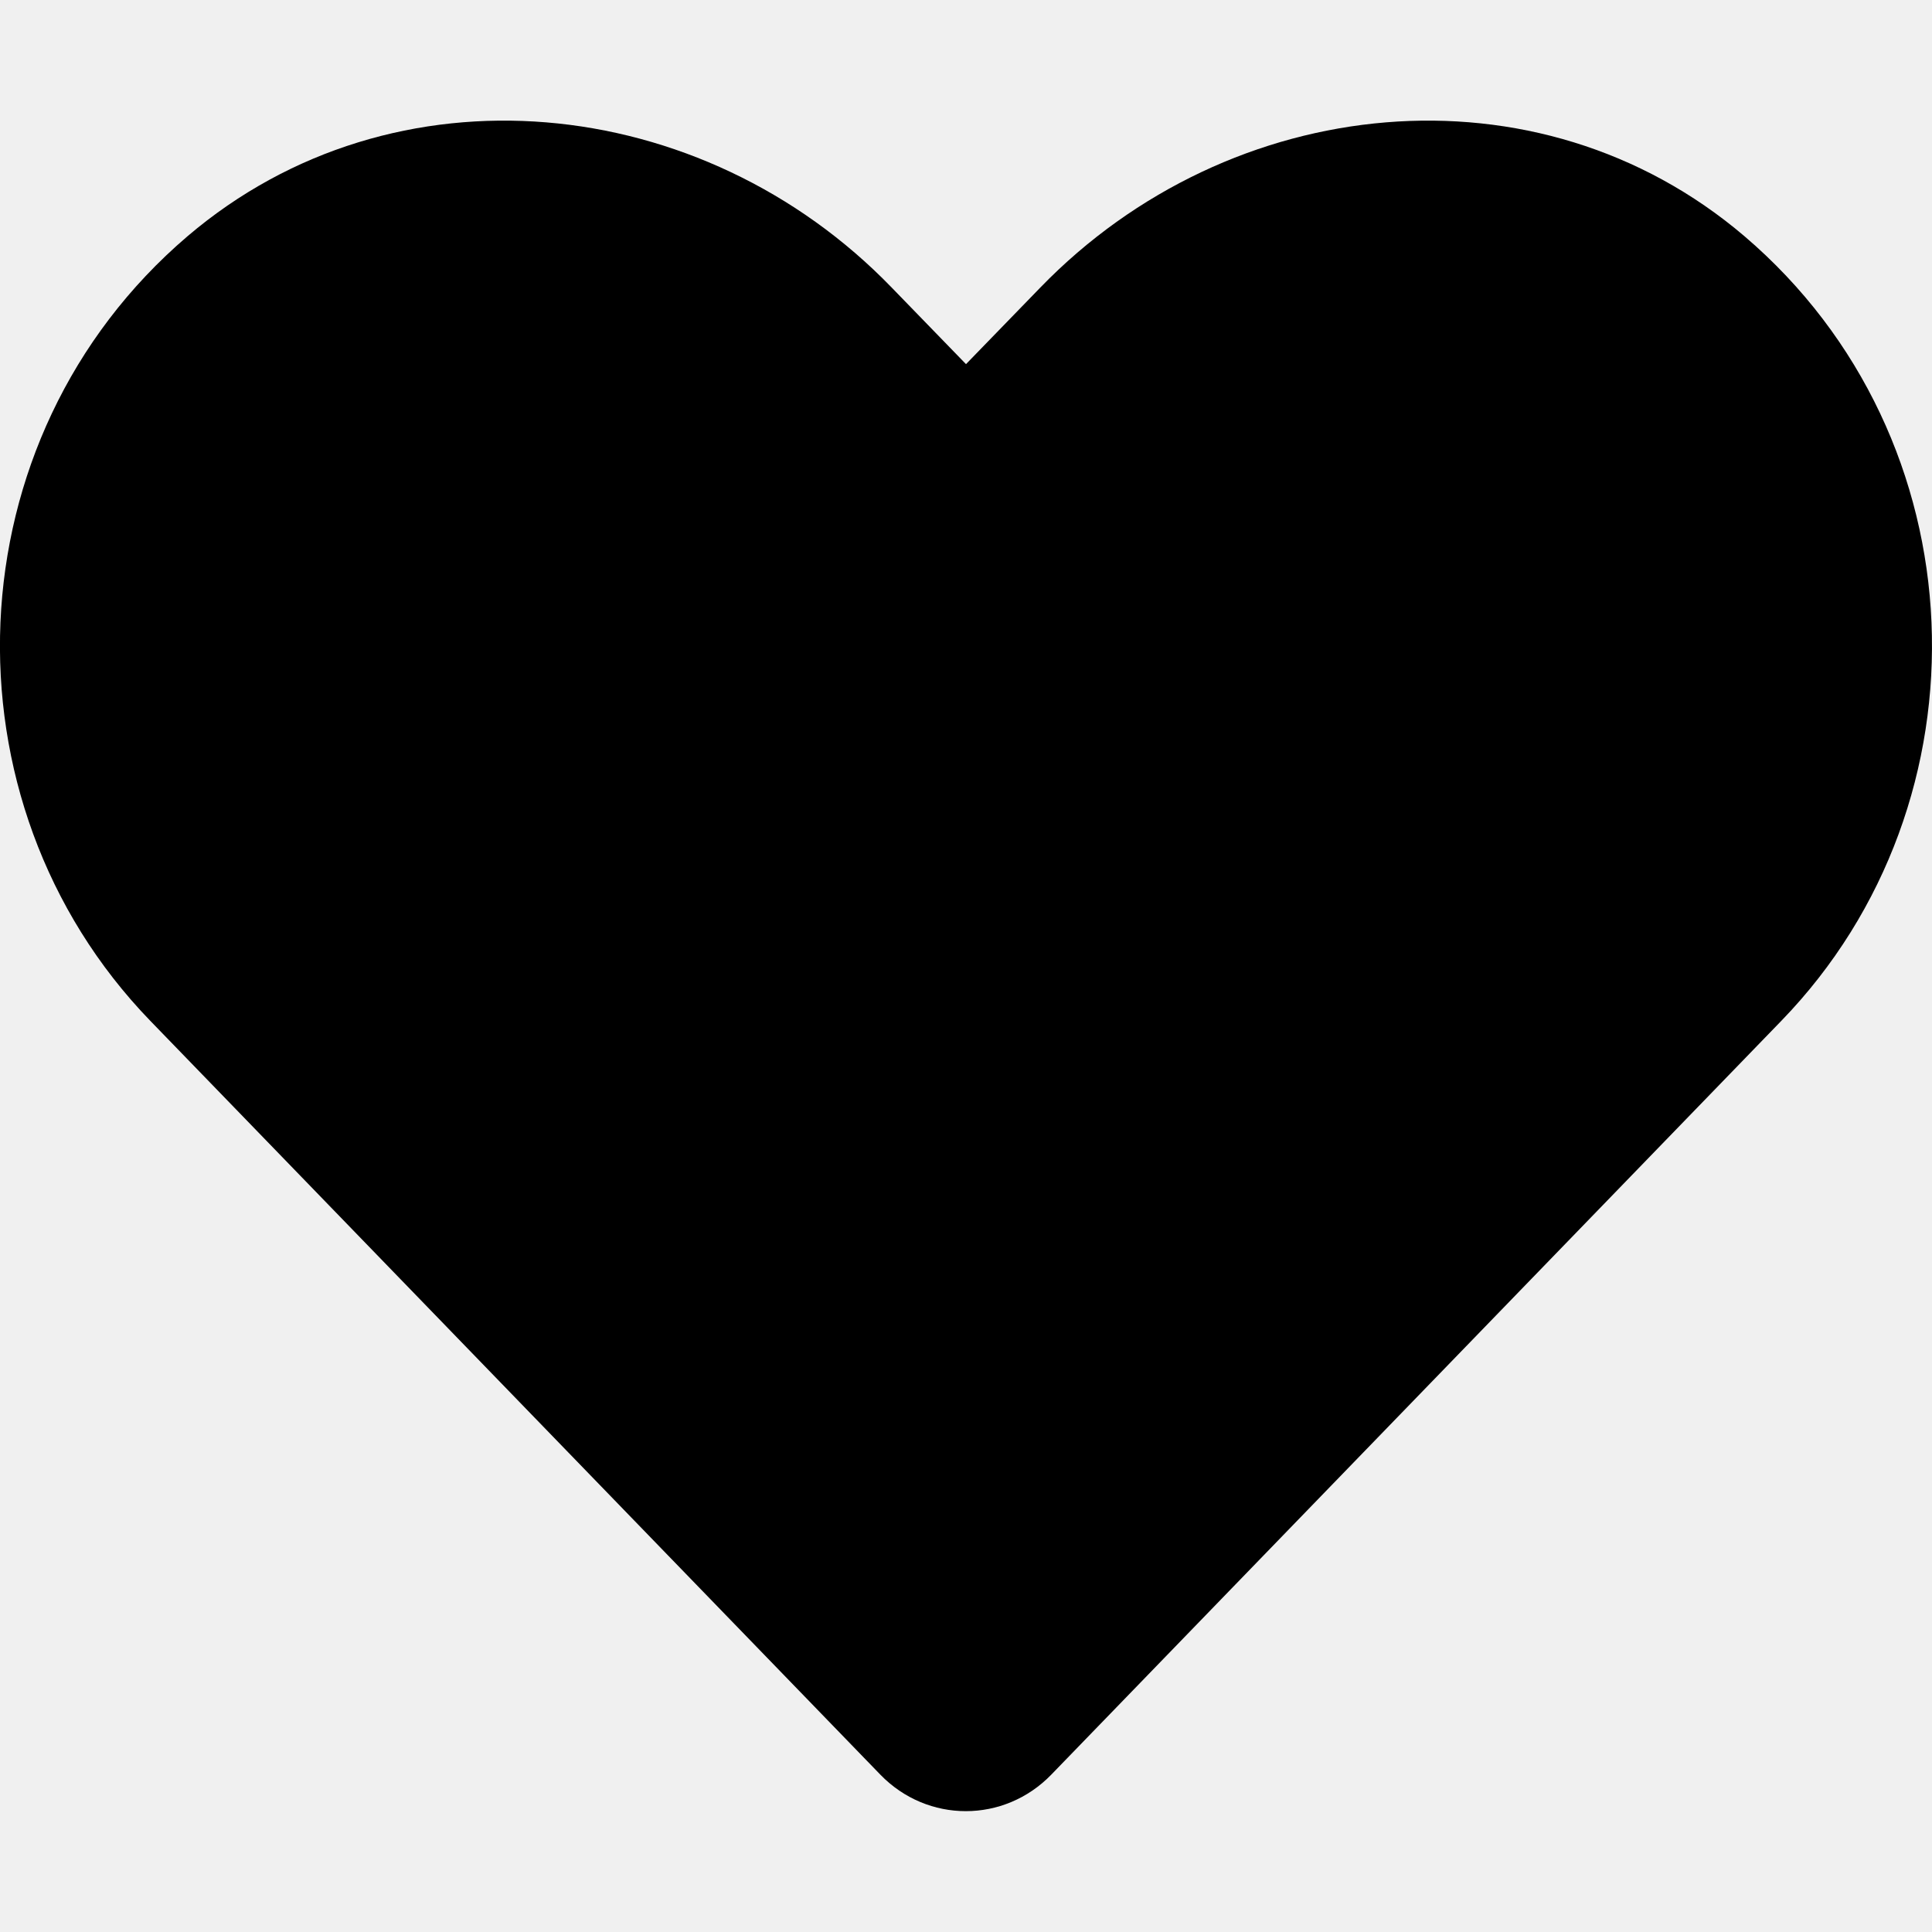
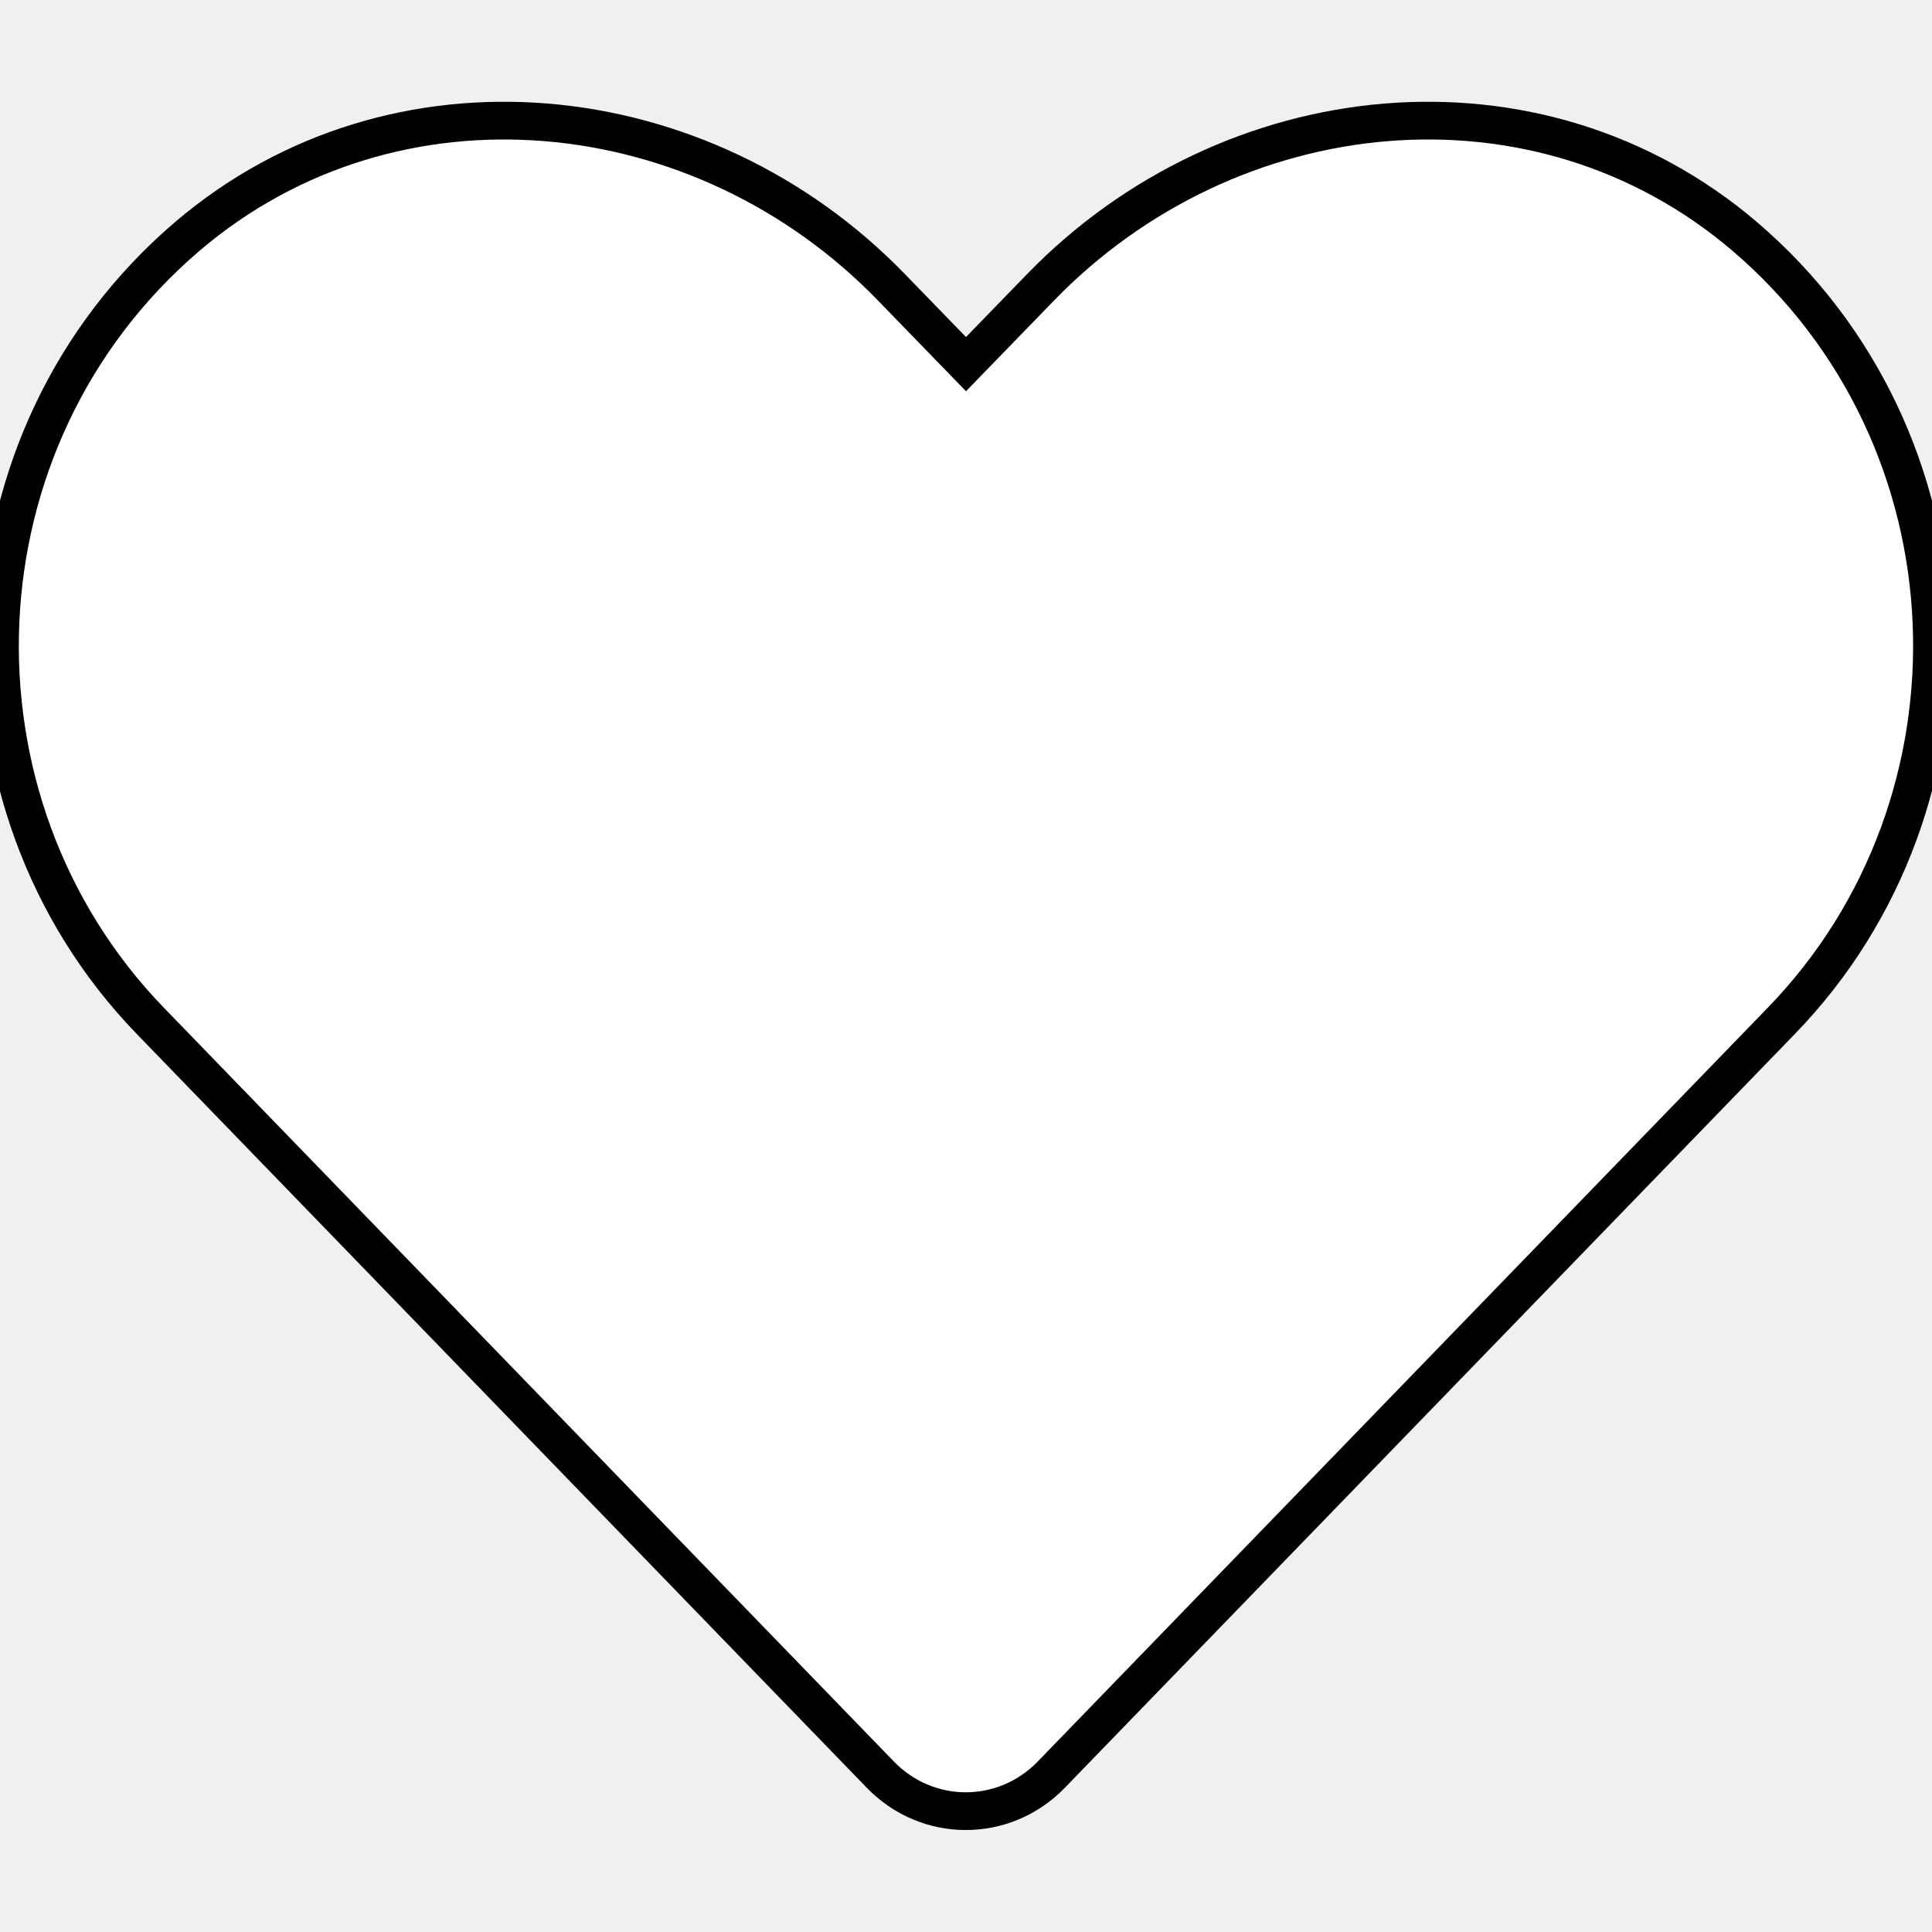
<svg xmlns="http://www.w3.org/2000/svg" viewBox="0 0 512 512">
-   <path d="M462.3 62.6C407.5 15.9 326 24.3 275.7 76.2L256 96.5l-19.7-20.3C186.1 24.3 104.5 15.9 49.7 62.6c-62.8 53.6-66.1 149.8-9.9 207.9l193.5 199.8c12.5 12.9 32.8 12.9 45.3 0l193.5-199.8c56.3-58.1 53-154.3-9.8-207.9z" />
+   <style>
+ path {
+     fill:white;
+     stroke:black;
+     stroke-width: 10px;
+ }
+ path:active {
+     fill:black;
+ 
+ }
+   </style>
+   <path className="icons" d="M462.3 62.6C407.5 15.9 326 24.3 275.7 76.2L256 96.5l-19.7-20.3C186.1 24.3 104.5 15.9 49.7 62.6c-62.8 53.6-66.1 149.8-9.9 207.9l193.5 199.8c12.5 12.9 32.8 12.9 45.3 0l193.5-199.8c56.3-58.1 53-154.3-9.8-207.9z" />
</svg>
